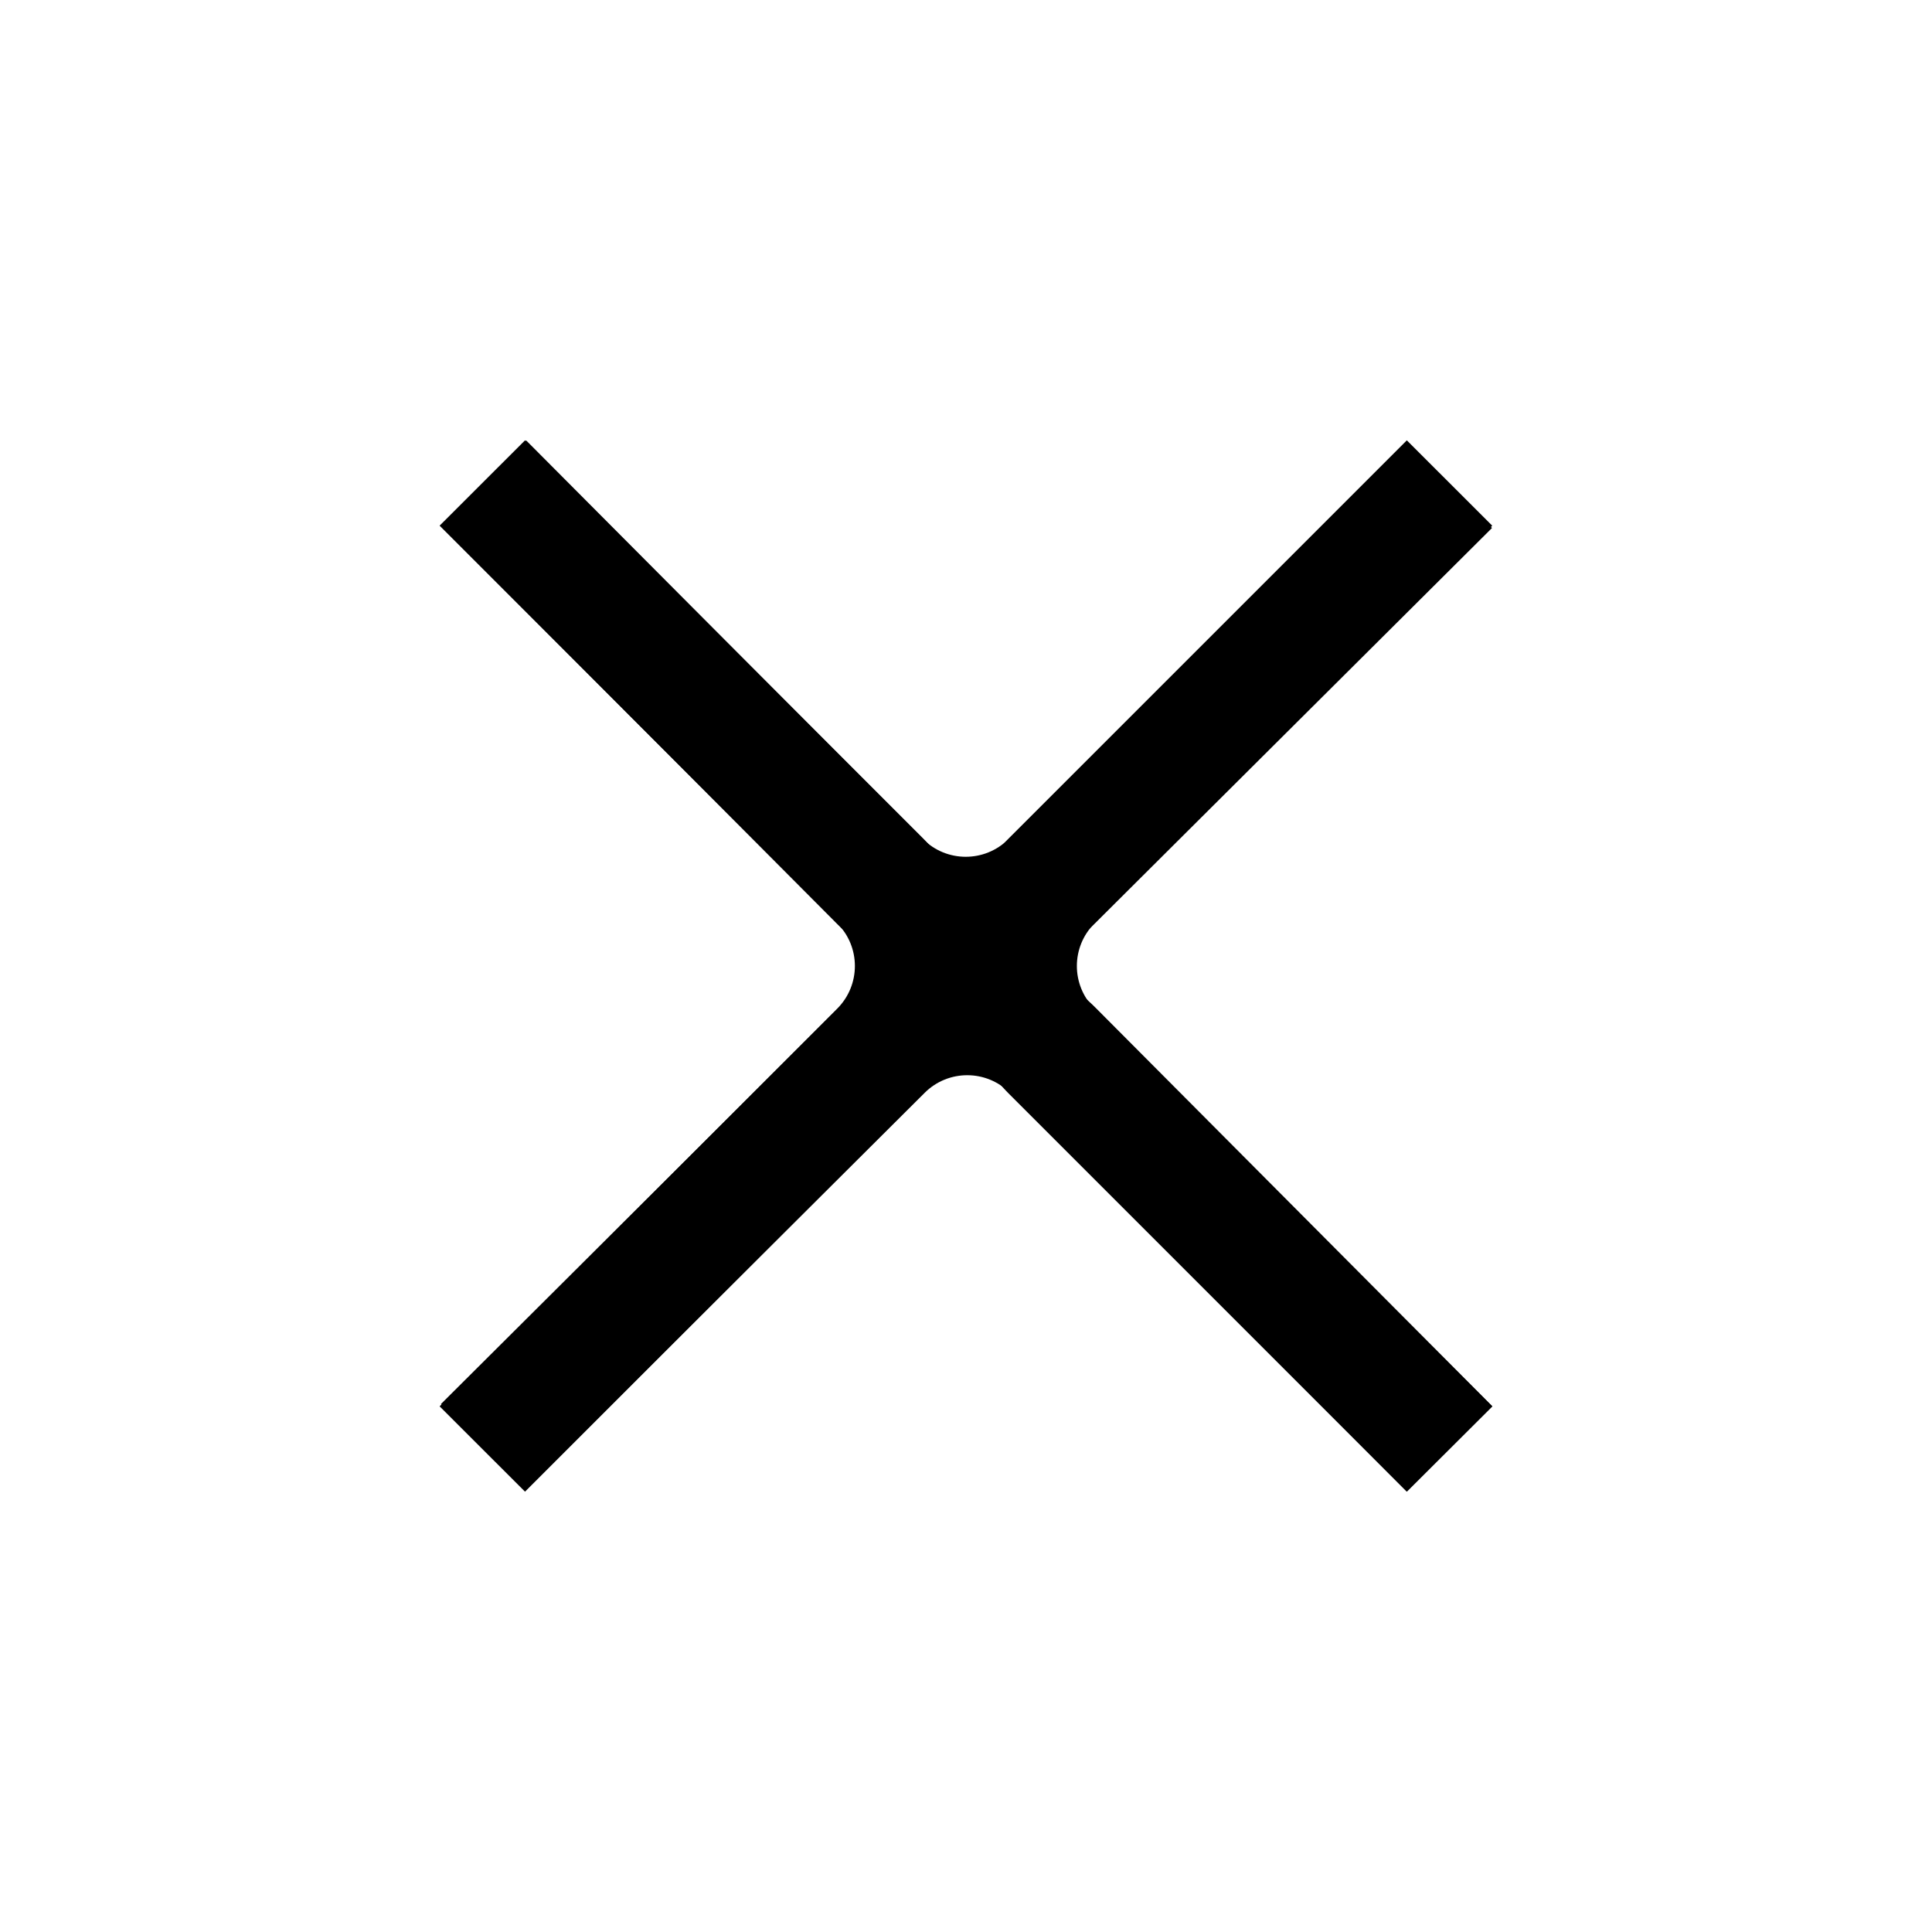
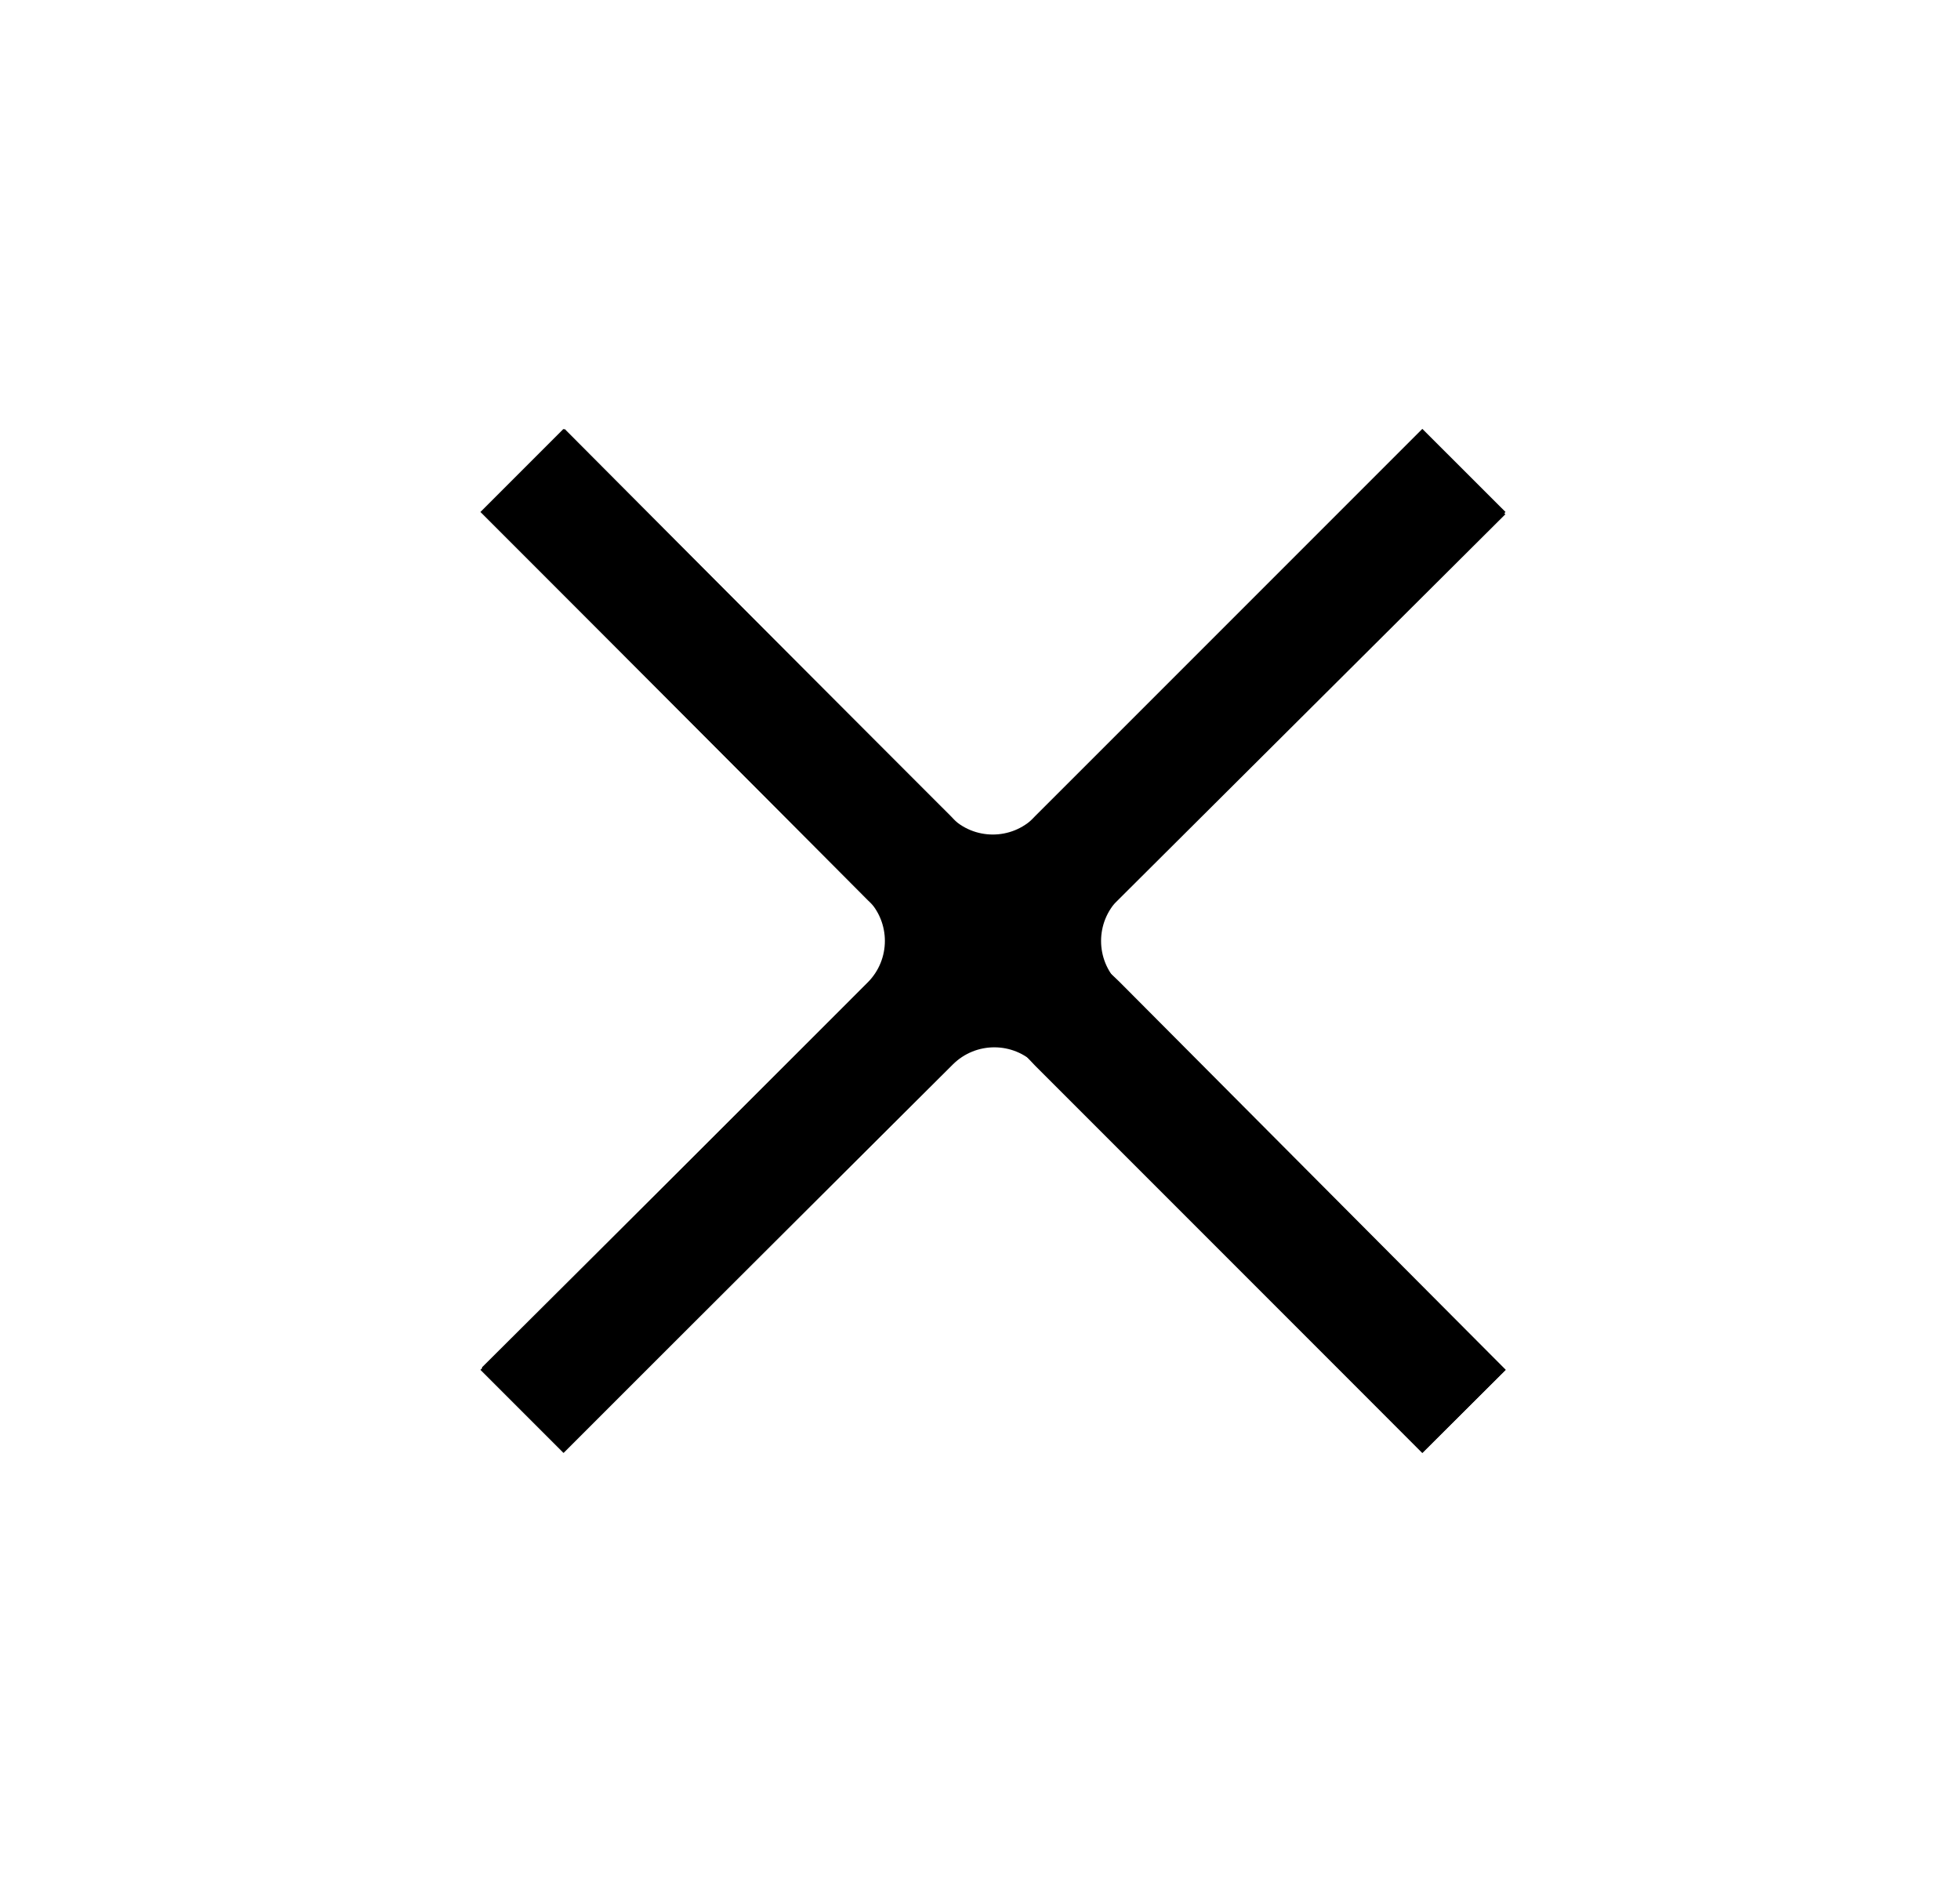
- <svg xmlns="http://www.w3.org/2000/svg" width="24" height="24" viewBox="0 0 24 24" fill="none">
-   <path fill-rule="evenodd" clip-rule="evenodd" d="M13.597 11.47L18.537 6.53L17.476 5.47L12.537 10.409C11.658 11.288 11.658 12.712 12.537 13.591L17.476 18.53L18.537 17.47L13.597 12.53C13.304 12.237 13.304 11.763 13.597 11.47Z" fill="currentColor" />
-   <path fill-rule="evenodd" clip-rule="evenodd" d="M10.4 11.47L5.461 6.53L6.522 5.47L11.461 10.409C12.34 11.288 12.34 12.712 11.461 13.591L6.522 18.53L5.461 17.47L10.4 12.53C10.693 12.237 10.693 11.762 10.4 11.47Z" fill="currentColor" />
-   <path fill-rule="evenodd" clip-rule="evenodd" d="M12.547 13.578L17.476 18.528L18.539 17.47L13.61 12.519C12.734 11.639 11.309 11.636 10.428 12.512L5.478 17.441L6.537 18.504L11.487 13.575C11.78 13.283 12.255 13.284 12.547 13.578Z" fill="currentColor" />
-   <path fill-rule="evenodd" clip-rule="evenodd" d="M12.526 10.425L17.476 5.496L18.534 6.559L13.584 11.488C12.703 12.364 11.279 12.361 10.402 11.48L5.474 6.53L6.537 5.472L11.465 10.422C11.757 10.716 12.232 10.717 12.526 10.425Z" fill="currentColor" />
+ <svg xmlns="http://www.w3.org/2000/svg" width="25" height="24" viewBox="0 0 25 24" fill="none">
+   <path fill-rule="evenodd" clip-rule="evenodd" d="M14.264 11.469L19.203 6.529L18.142 5.469L13.203 10.408C12.324 11.287 12.324 12.711 13.203 13.59L18.142 18.529L19.203 17.469L14.264 12.53C13.971 12.237 13.971 11.762 14.264 11.469Z" fill="currentColor" />
+   <path fill-rule="evenodd" clip-rule="evenodd" d="M11.067 11.469L6.128 6.529L7.188 5.469L12.128 10.408C13.007 11.287 13.007 12.711 12.128 13.59L7.188 18.529L6.128 17.469L11.067 12.529C11.36 12.236 11.36 11.762 11.067 11.469Z" fill="currentColor" />
+   <path fill-rule="evenodd" clip-rule="evenodd" d="M13.214 13.577L18.142 18.527L19.206 17.469L14.277 12.519C13.4 11.638 11.976 11.635 11.095 12.512L6.145 17.44L7.203 18.503L12.153 13.575C12.447 13.282 12.922 13.283 13.214 13.577Z" fill="currentColor" />
+   <path fill-rule="evenodd" clip-rule="evenodd" d="M13.192 10.424L18.142 5.495L19.201 6.558L14.251 11.487C13.37 12.363 11.945 12.36 11.069 11.48L6.14 6.529L7.203 5.471L12.132 10.421C12.424 10.715 12.899 10.716 13.192 10.424Z" fill="currentColor" />
</svg>
